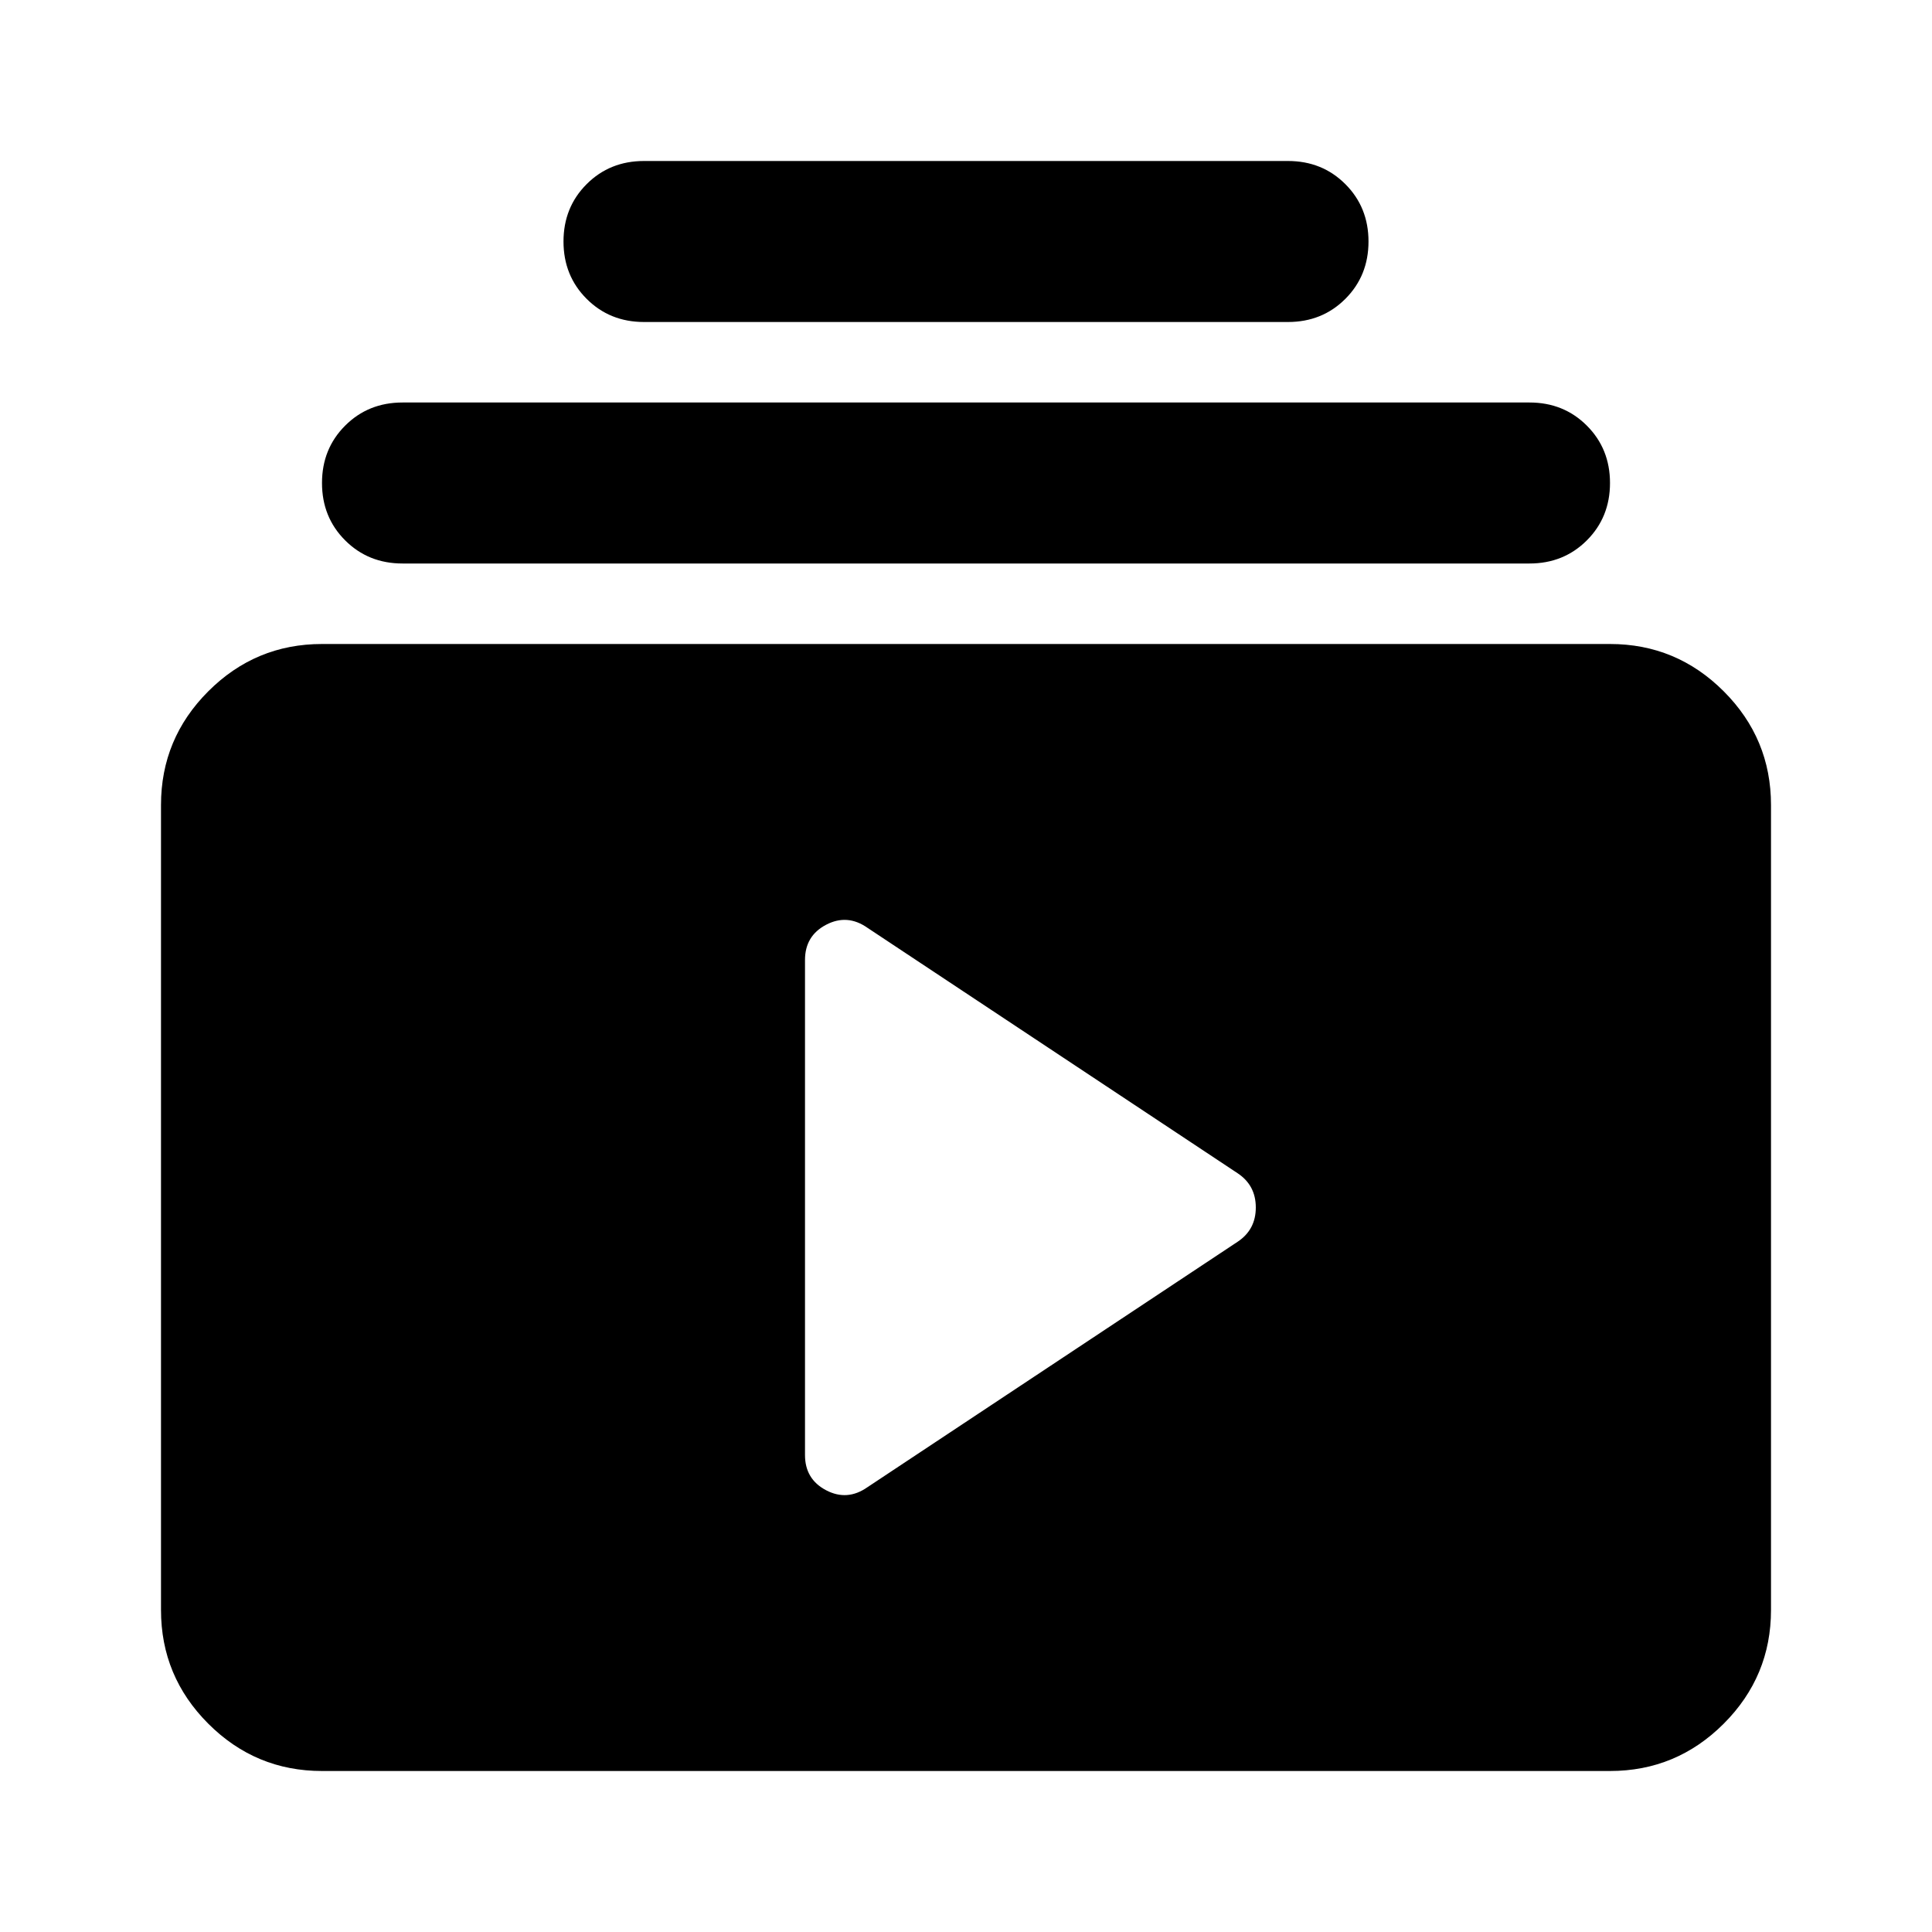
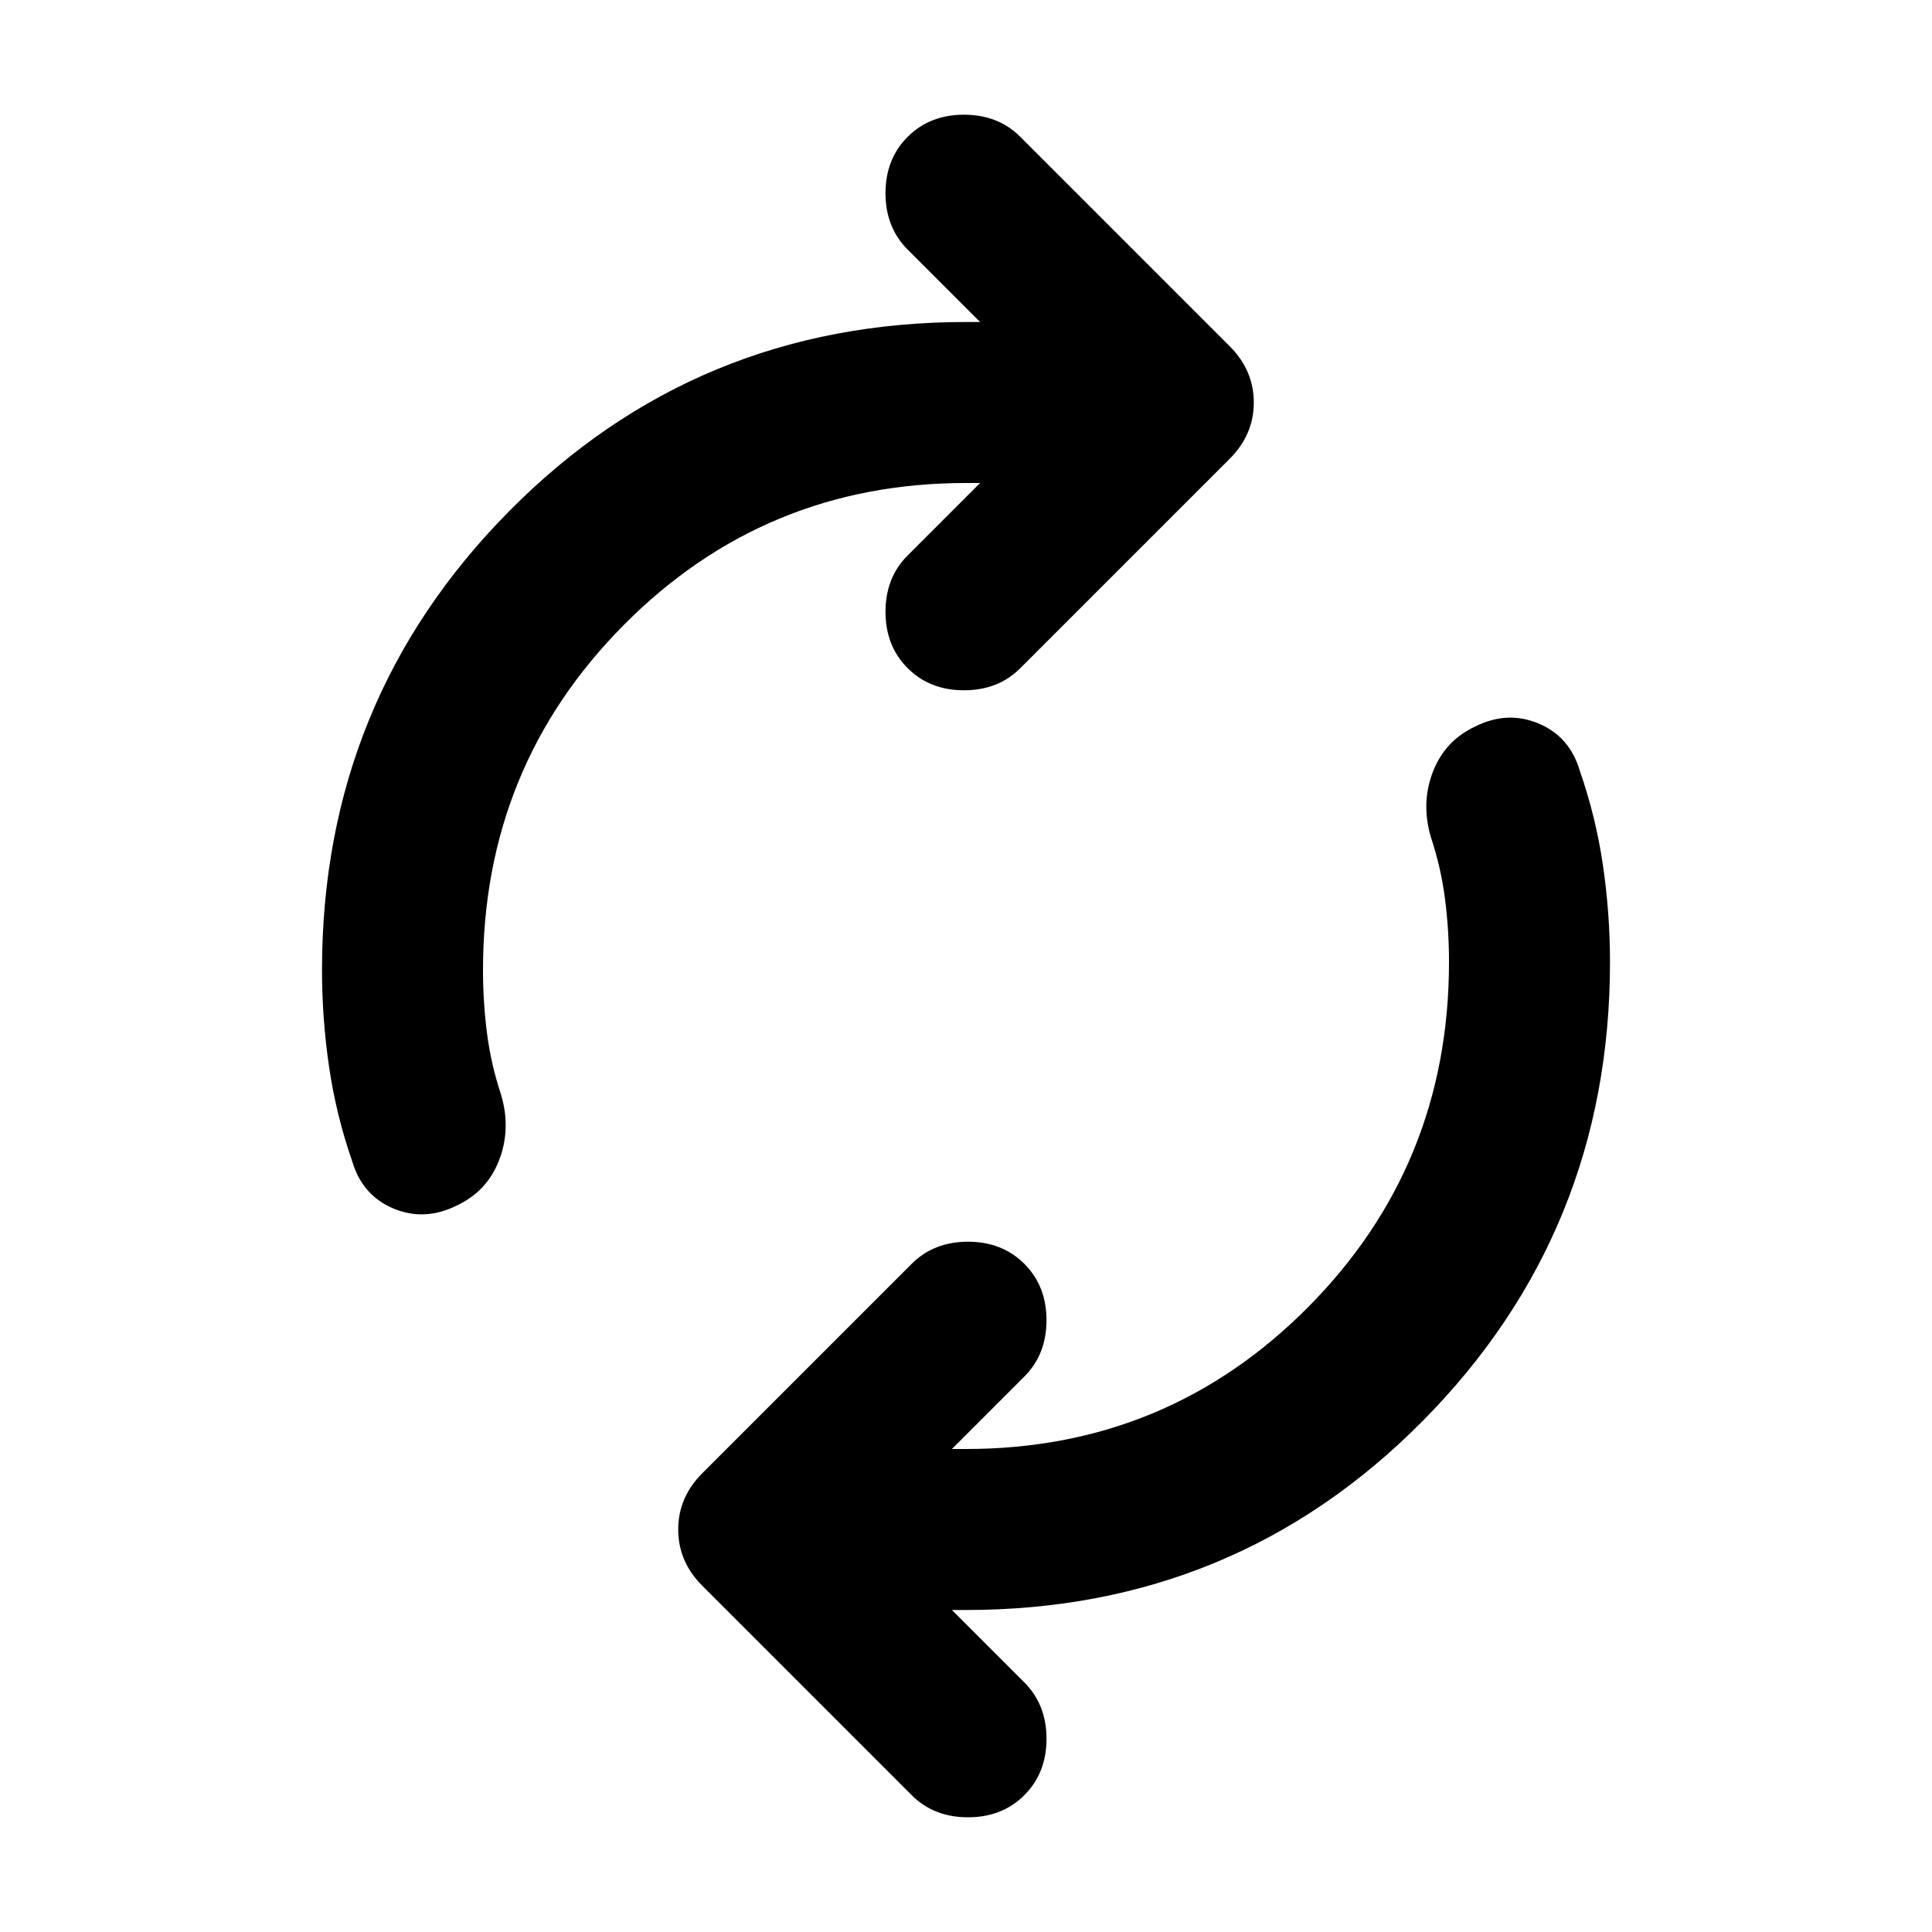
<svg xmlns="http://www.w3.org/2000/svg" height="24" viewBox="0 -960 960 960" width="24">
-   <path d="M160-80q-33 0-56.5-23.5T80-160v-400q0-33 23.5-56.5T160-640h640q33 0 56.5 23.5T880-560v400q0 33-23.5 56.5T800-80H160Zm271-141 184-122q9-6 9-17t-9-17L431-499q-10-7-20.5-1.5T400-483v246q0 12 10.5 17.5T431-221ZM200-680q-17 0-28.5-11.5T160-720q0-17 11.5-28.5T200-760h560q17 0 28.5 11.5T800-720q0 17-11.5 28.5T760-680H200Zm120-120q-17 0-28.5-11.5T280-840q0-17 11.5-28.5T320-880h320q17 0 28.5 11.5T680-840q0 17-11.5 28.5T640-800H320Z" />
+   <path d="M240-478q0 16 2 31.5t7 30.5q5 17-1 32.5T227-361q-16 8-31.5 1.5T175-383q-8-23-11.5-47t-3.5-48q0-134 93-228t227-94h7l-36-36q-11-11-11-28t11-28q11-11 28-11t28 11l104 104q12 12 12 28t-12 28L507-628q-11 11-28 11t-28-11q-11-11-11-28t11-28l36-36h-7q-100 0-170 70.5T240-478Zm480-4q0-16-2-31.5t-7-30.5q-5-17 1-32.5t21-22.5q16-8 31.5-1.5T785-577q8 23 11.5 47t3.5 48q0 134-93 228t-227 94h-7l36 36q11 11 11 28t-11 28q-11 11-28 11t-28-11L349-172q-12-12-12-28t12-28l104-104q11-11 28-11t28 11q11 11 11 28t-11 28l-36 36h7q100 0 170-70.5T720-482Z" />
</svg>
